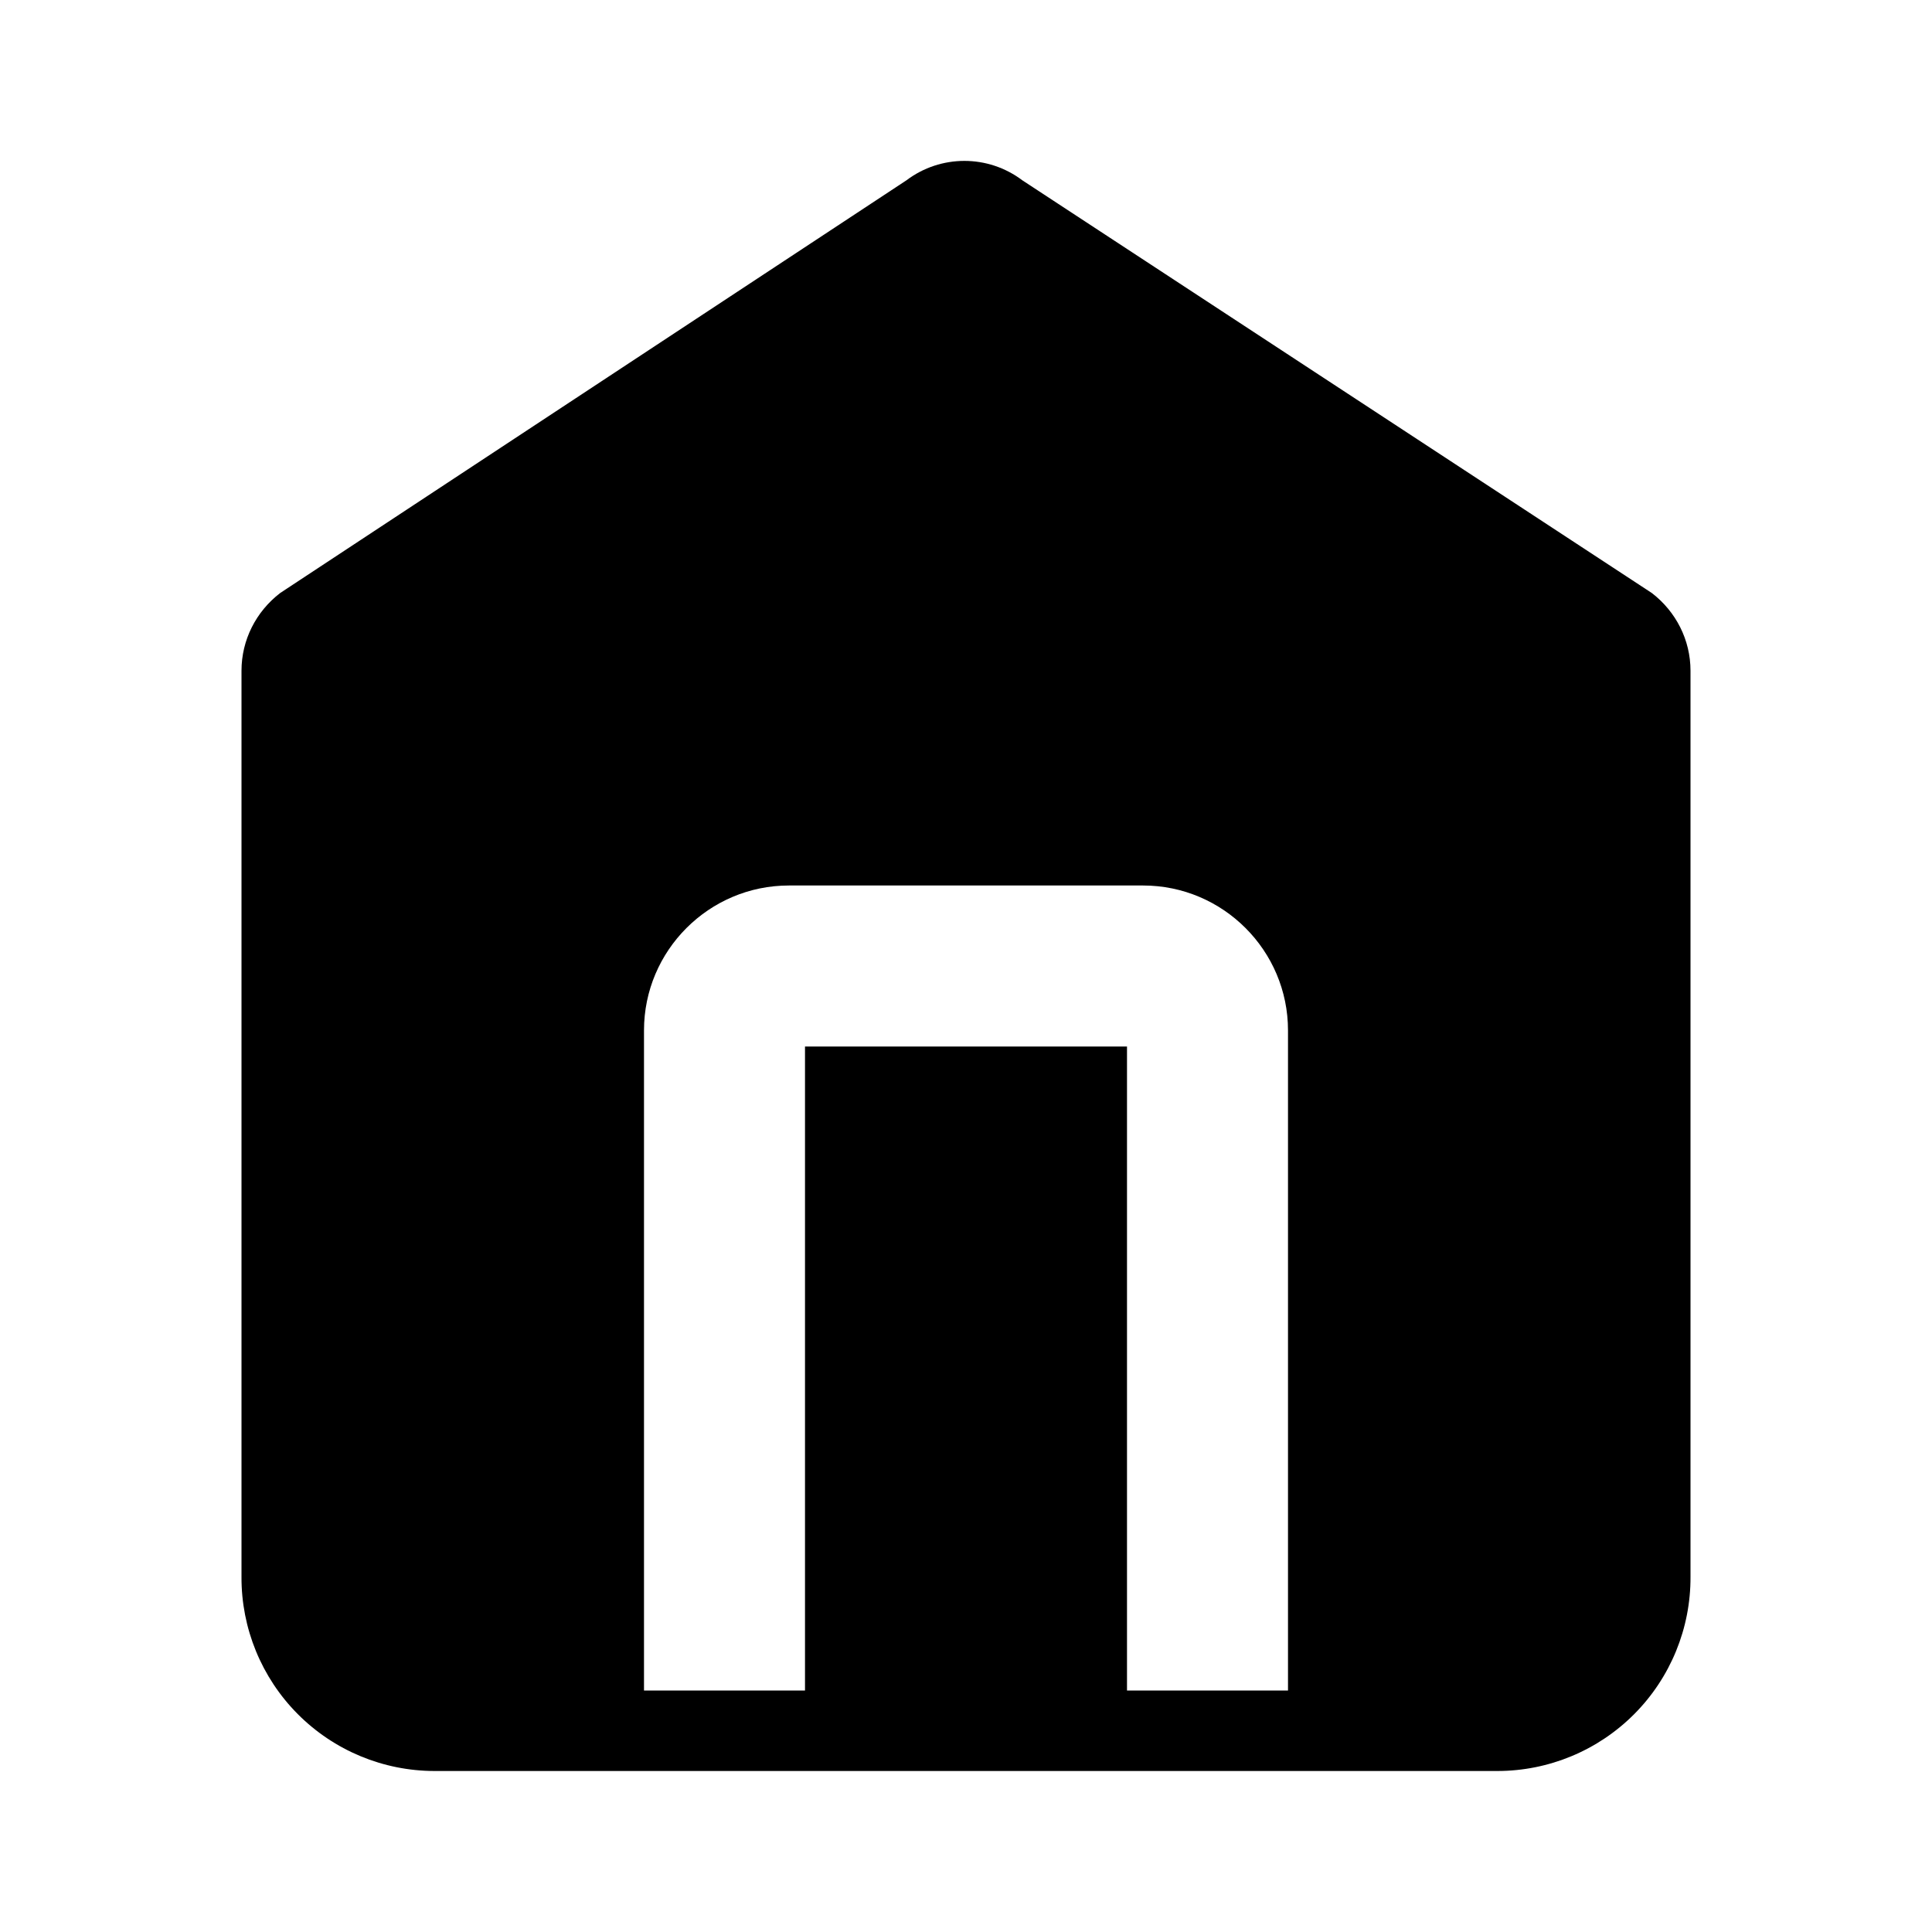
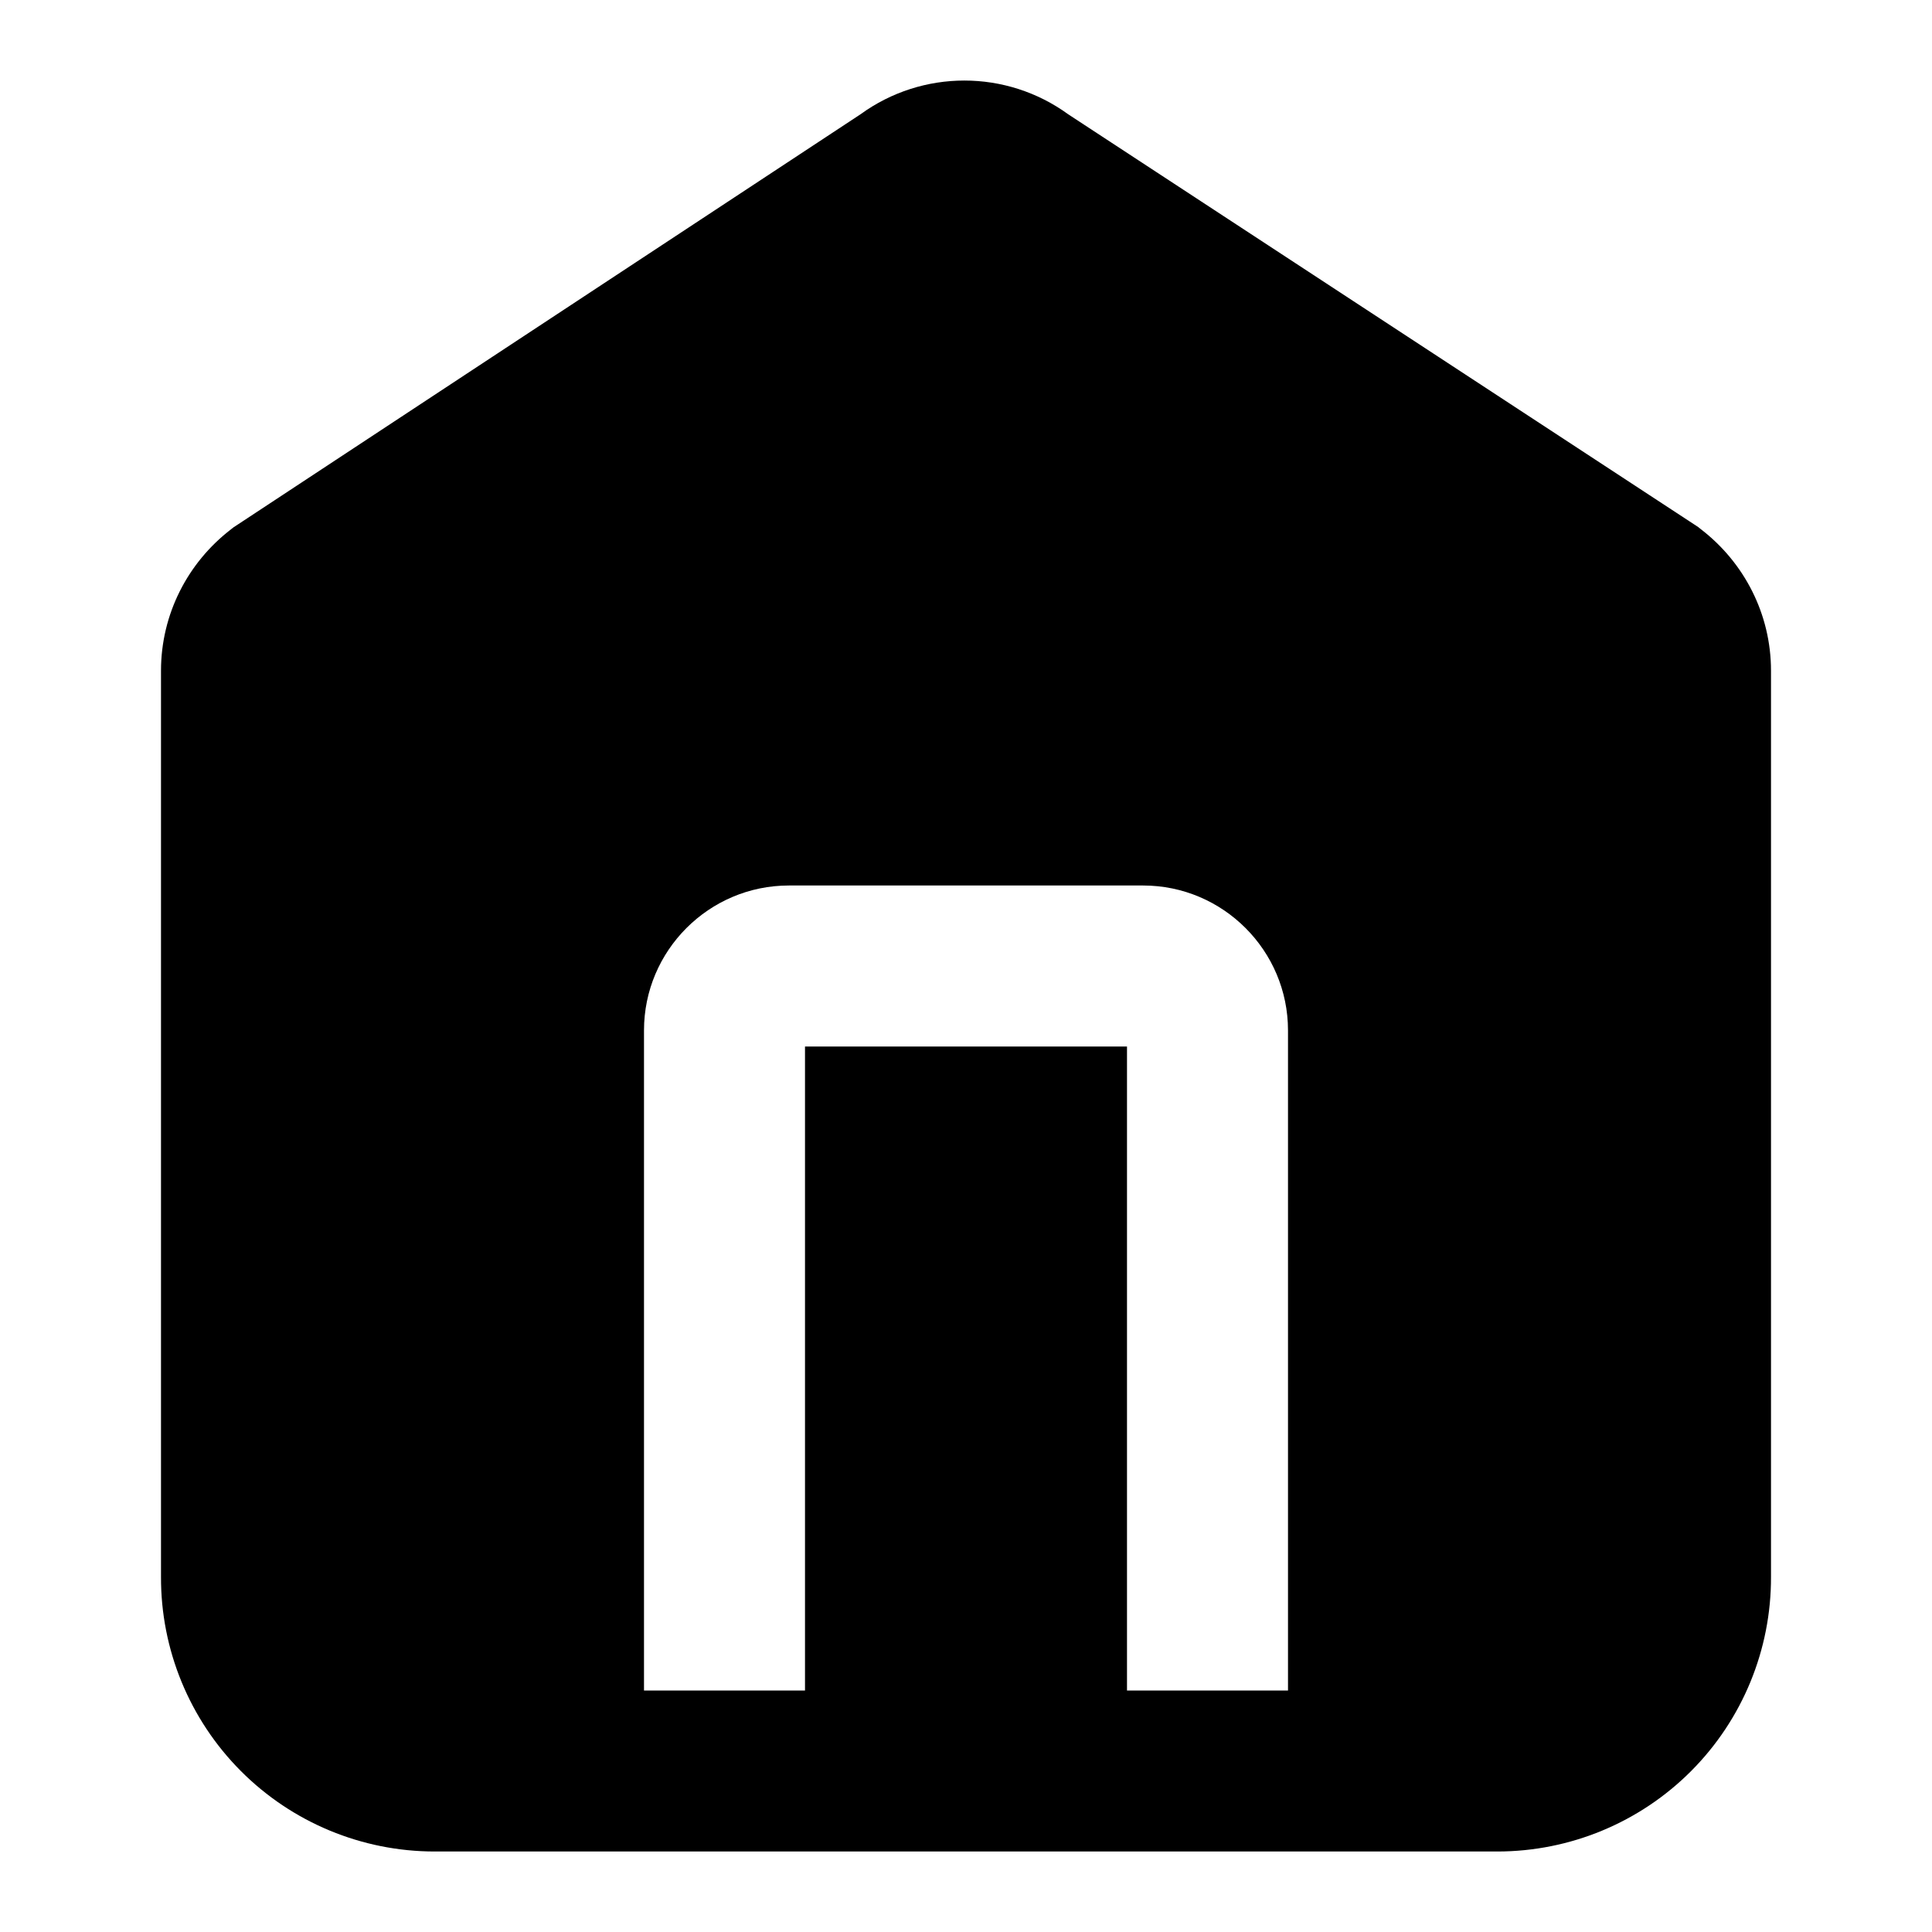
<svg xmlns="http://www.w3.org/2000/svg" width="24" height="24" fill="none">
-   <path fill-rule="evenodd" clip-rule="evenodd" d="M5.4 22h13.2a2.4 2.4 0 0 0 2.4-2.412V8.332c0-.382-.18-.734-.48-.965L12.7 2.24a1.195 1.195 0 0 0-1.44 0L3.48 7.367c-.3.231-.48.583-.48.965v11.256A2.4 2.4 0 0 0 5.4 22Zm4.6-1v-8h4v8h2v-8.2c0-.992-.808-1.8-1.8-1.8H9.8c-.992 0-1.8.808-1.8 1.8V21h2Z" fill="#000" />
+   <path fill-rule="evenodd" clip-rule="evenodd" d="m21.1 6.551.03.024c.537.413.87 1.053.87 1.757v11.256A3.4 3.4 0 0 1 18.6 23H5.4A3.4 3.4 0 0 1 2 19.588V8.332c0-.704.333-1.344.87-1.757l.029-.023 7.79-5.132a2.195 2.195 0 0 1 2.581 0L21.1 6.55ZM10 13v8H8v-8.2c0-.992.808-1.8 1.8-1.8h4.4c.992 0 1.8.808 1.8 1.8V21h-2v-8h-4Z" fill="#000" />
</svg>
